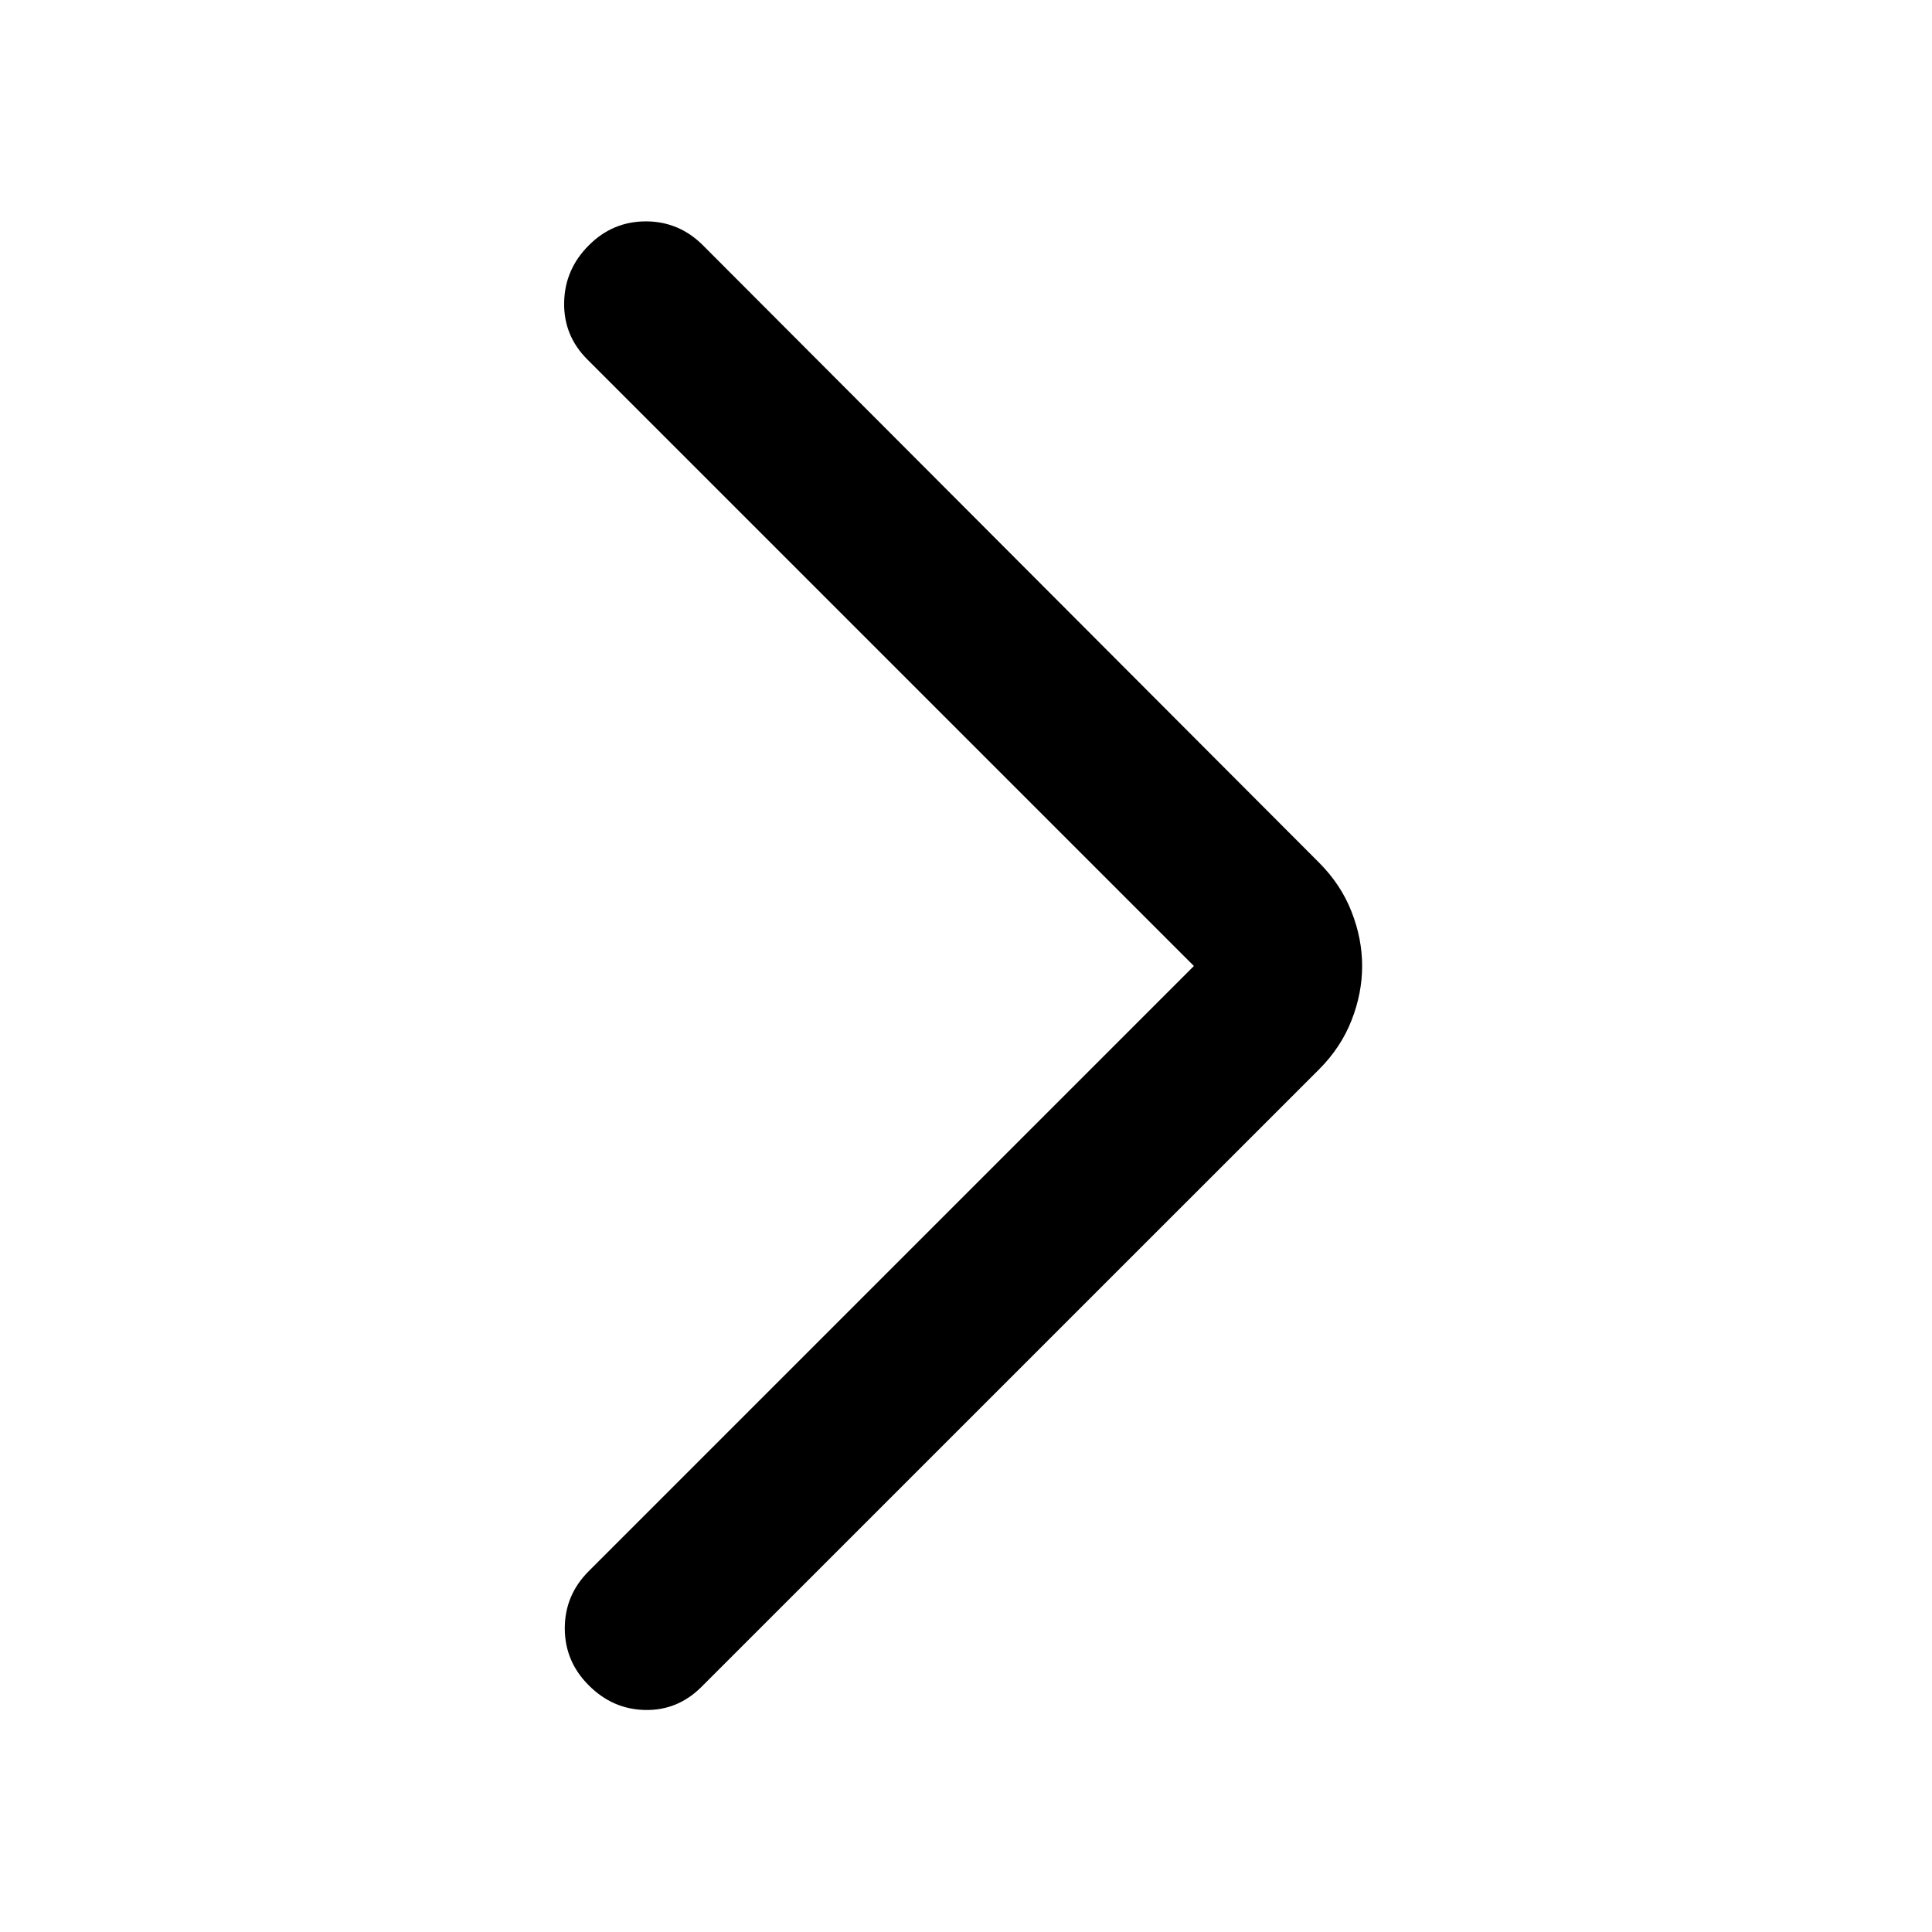
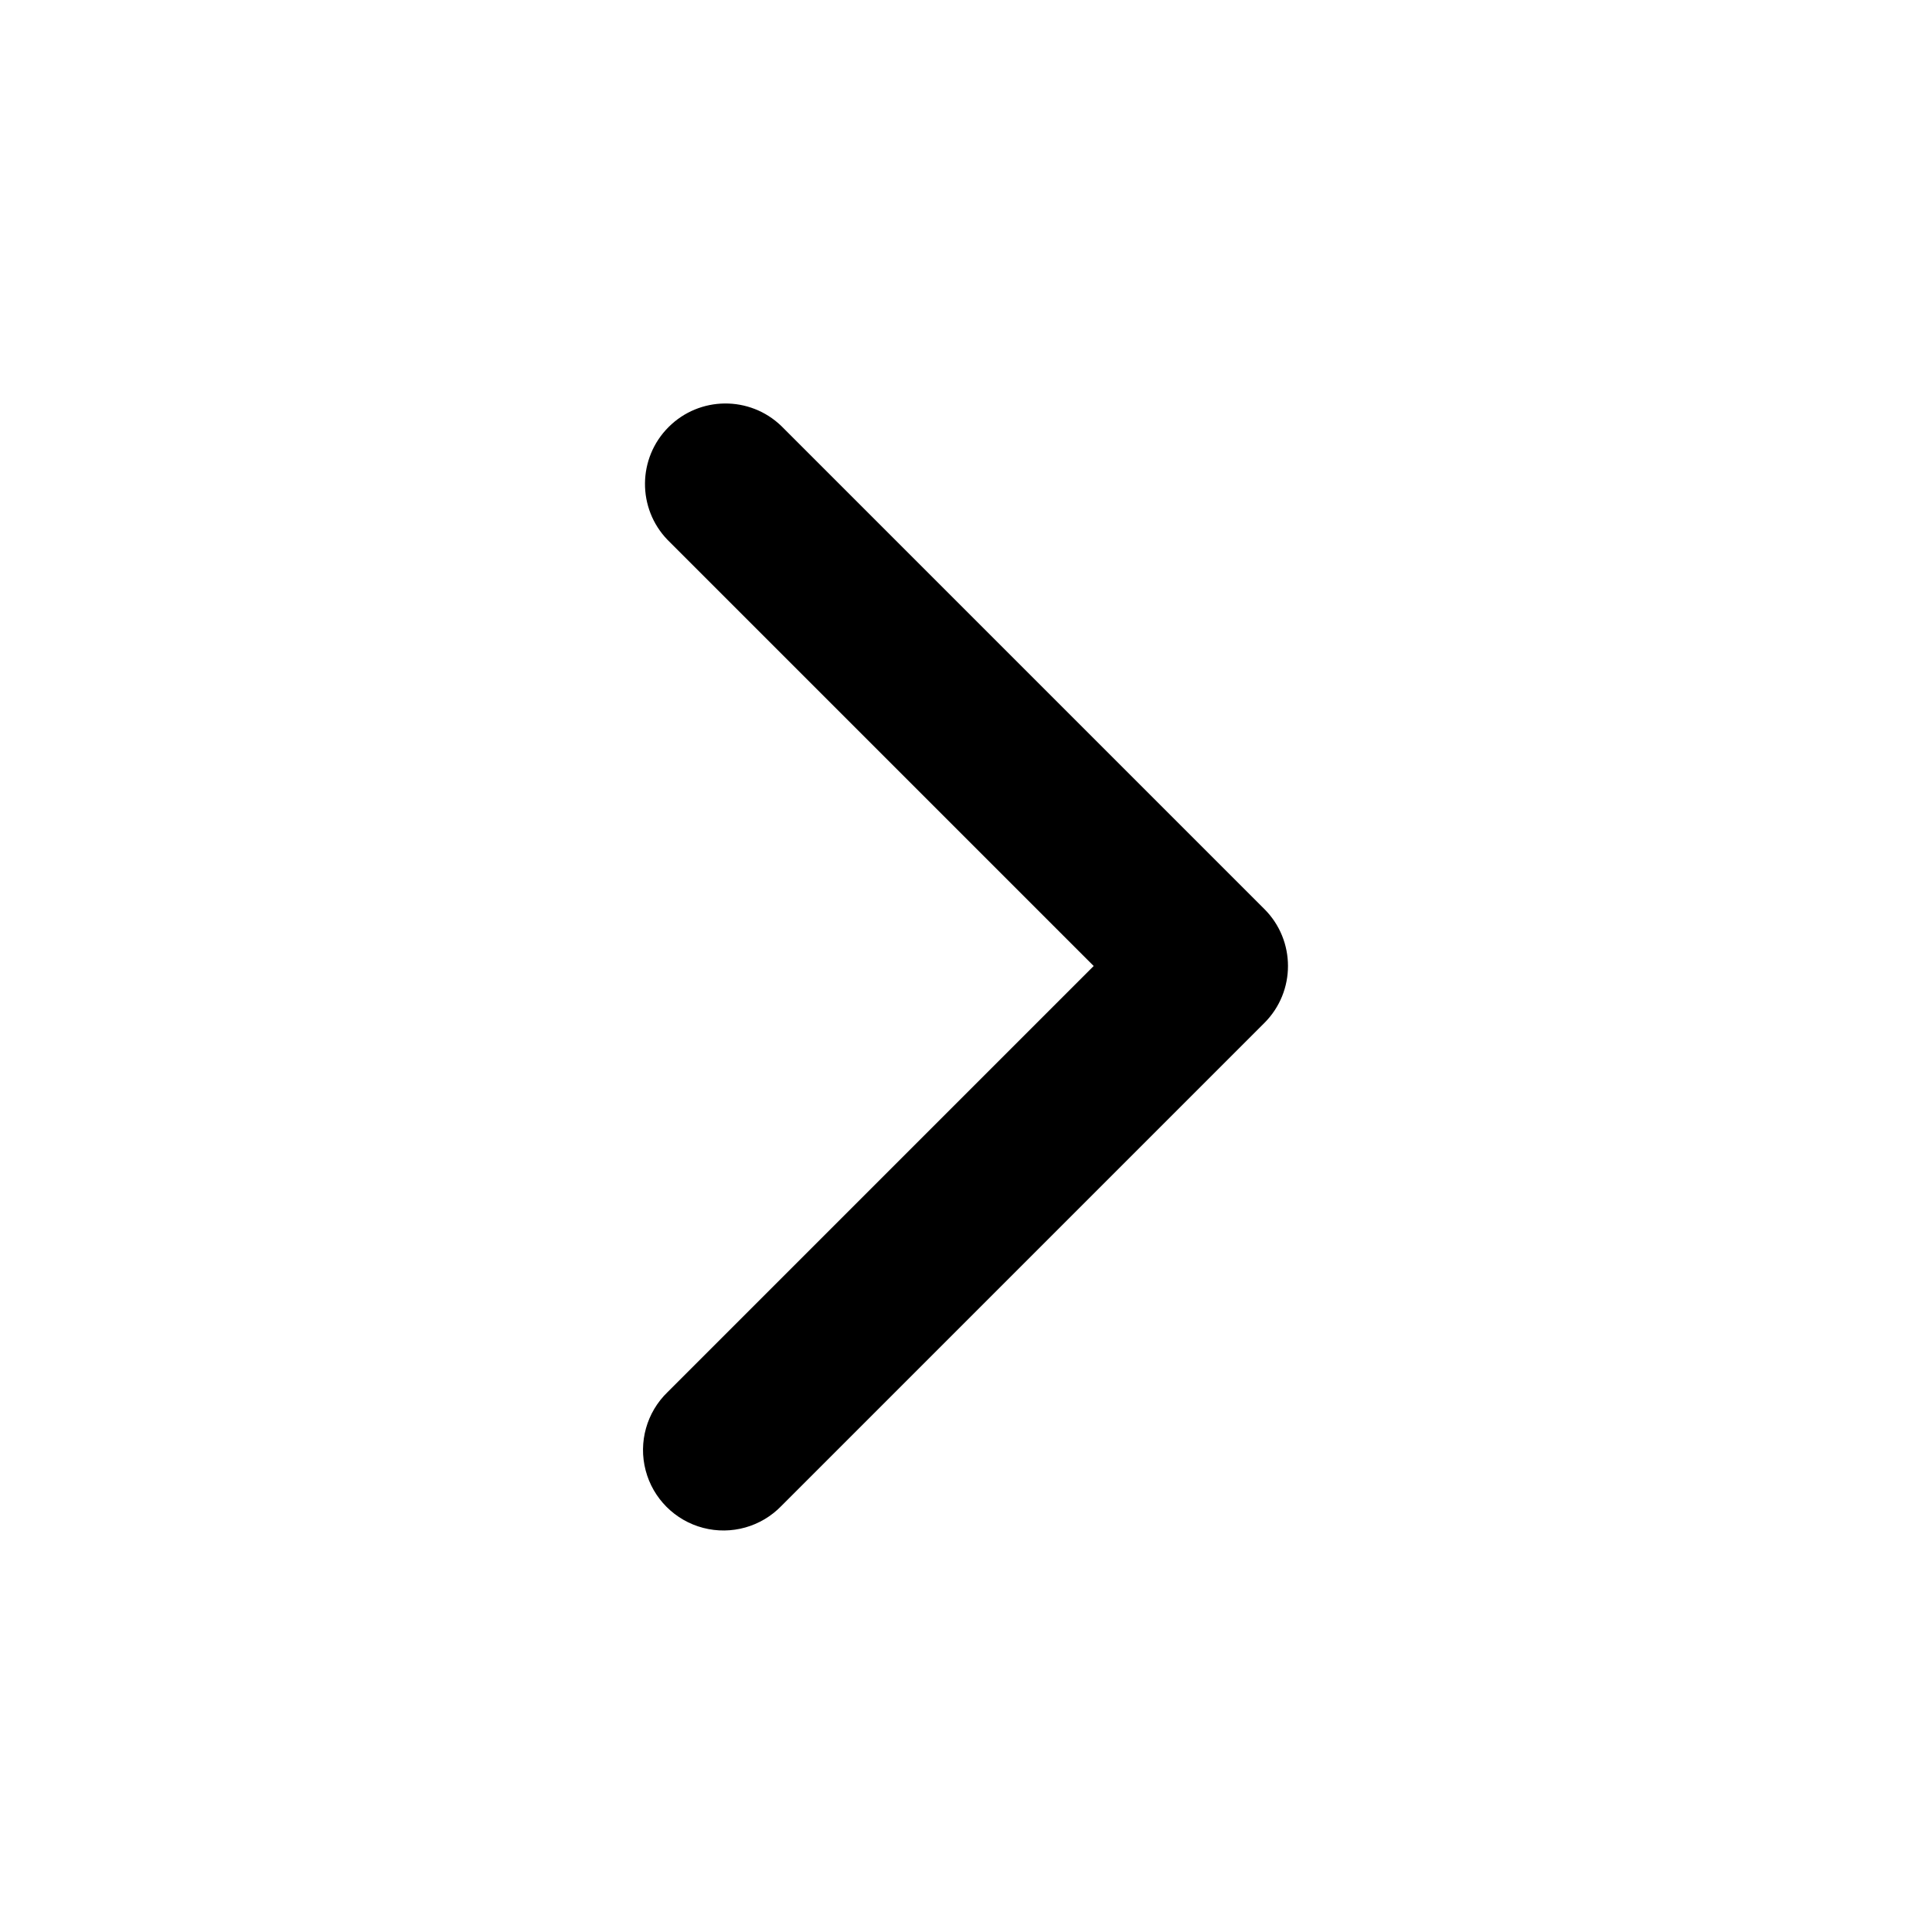
- <svg xmlns="http://www.w3.org/2000/svg" width="24" height="24" viewBox="0 0 24 24" fill="none">
-   <mask id="mask0_15_484" style="mask-type:alpha" maskUnits="userSpaceOnUse" x="0" y="0" width="24" height="24">
-     <rect width="24" height="24" fill="#D9D9D9" />
-   </mask>
-   <g mask="url(#mask0_15_484)">
-     <path d="M14.831 12L7.298 4.467C7.099 4.269 7.003 4.032 7.008 3.758C7.013 3.483 7.115 3.247 7.314 3.048C7.512 2.849 7.749 2.75 8.023 2.75C8.297 2.75 8.534 2.849 8.733 3.048L16.389 10.719C16.569 10.9 16.703 11.103 16.79 11.327C16.878 11.551 16.921 11.776 16.921 12C16.921 12.224 16.878 12.449 16.79 12.673C16.703 12.897 16.569 13.1 16.389 13.281L8.717 20.952C8.519 21.151 8.285 21.247 8.016 21.242C7.746 21.237 7.512 21.135 7.314 20.936C7.115 20.738 7.016 20.501 7.016 20.227C7.016 19.953 7.115 19.716 7.314 19.517L14.831 12Z" fill="currentColor" />
-   </g>
+ <svg xmlns="http://www.w3.org/2000/svg" width="24" height="24" viewBox="0 0 24 24" fill="currentColor" class="icon icon-tabler icons-tabler-filled icon-tabler-chevron-right">
+   <path stroke="none" d="M0 0h24v24H0z" fill="none" />
+   <path d="M9.707 5.293l6 6a1 1 0 0 1 0 1.414l-6 6a1 1 0 1 1 -1.414 -1.414l5.293 -5.293l-5.293 -5.293a1 1 0 0 1 1.414 -1.414" />
</svg>
